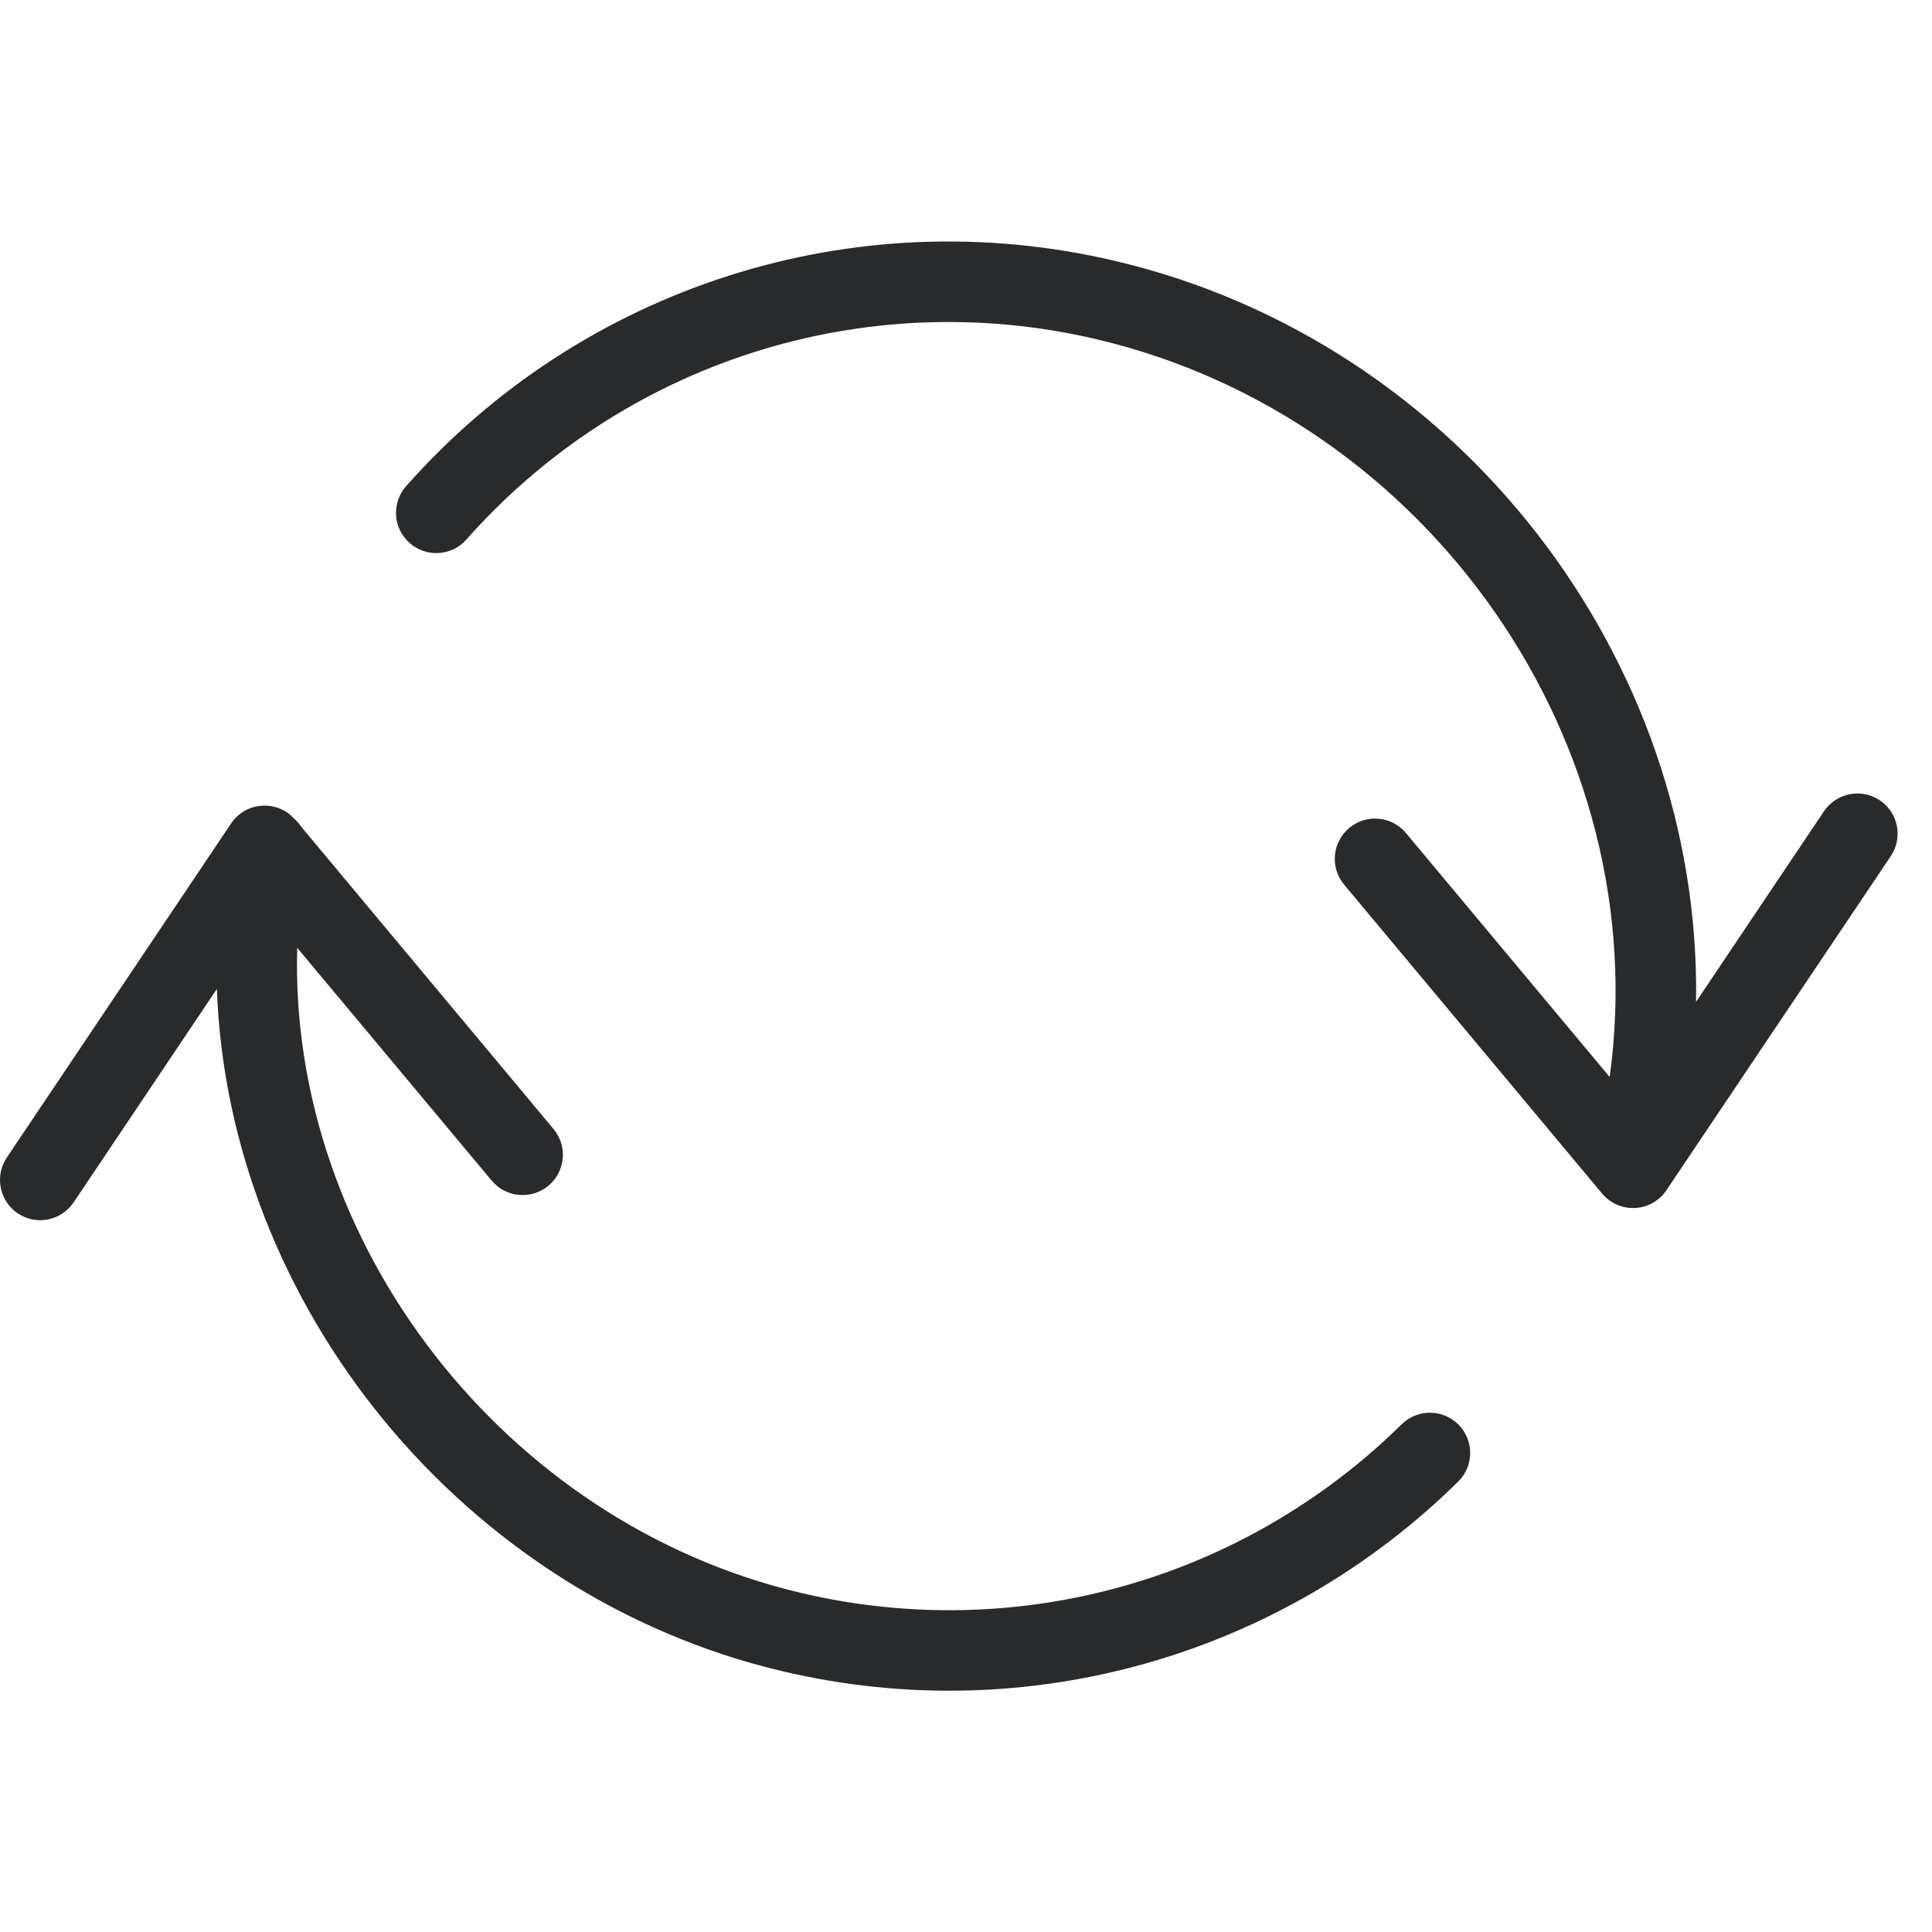
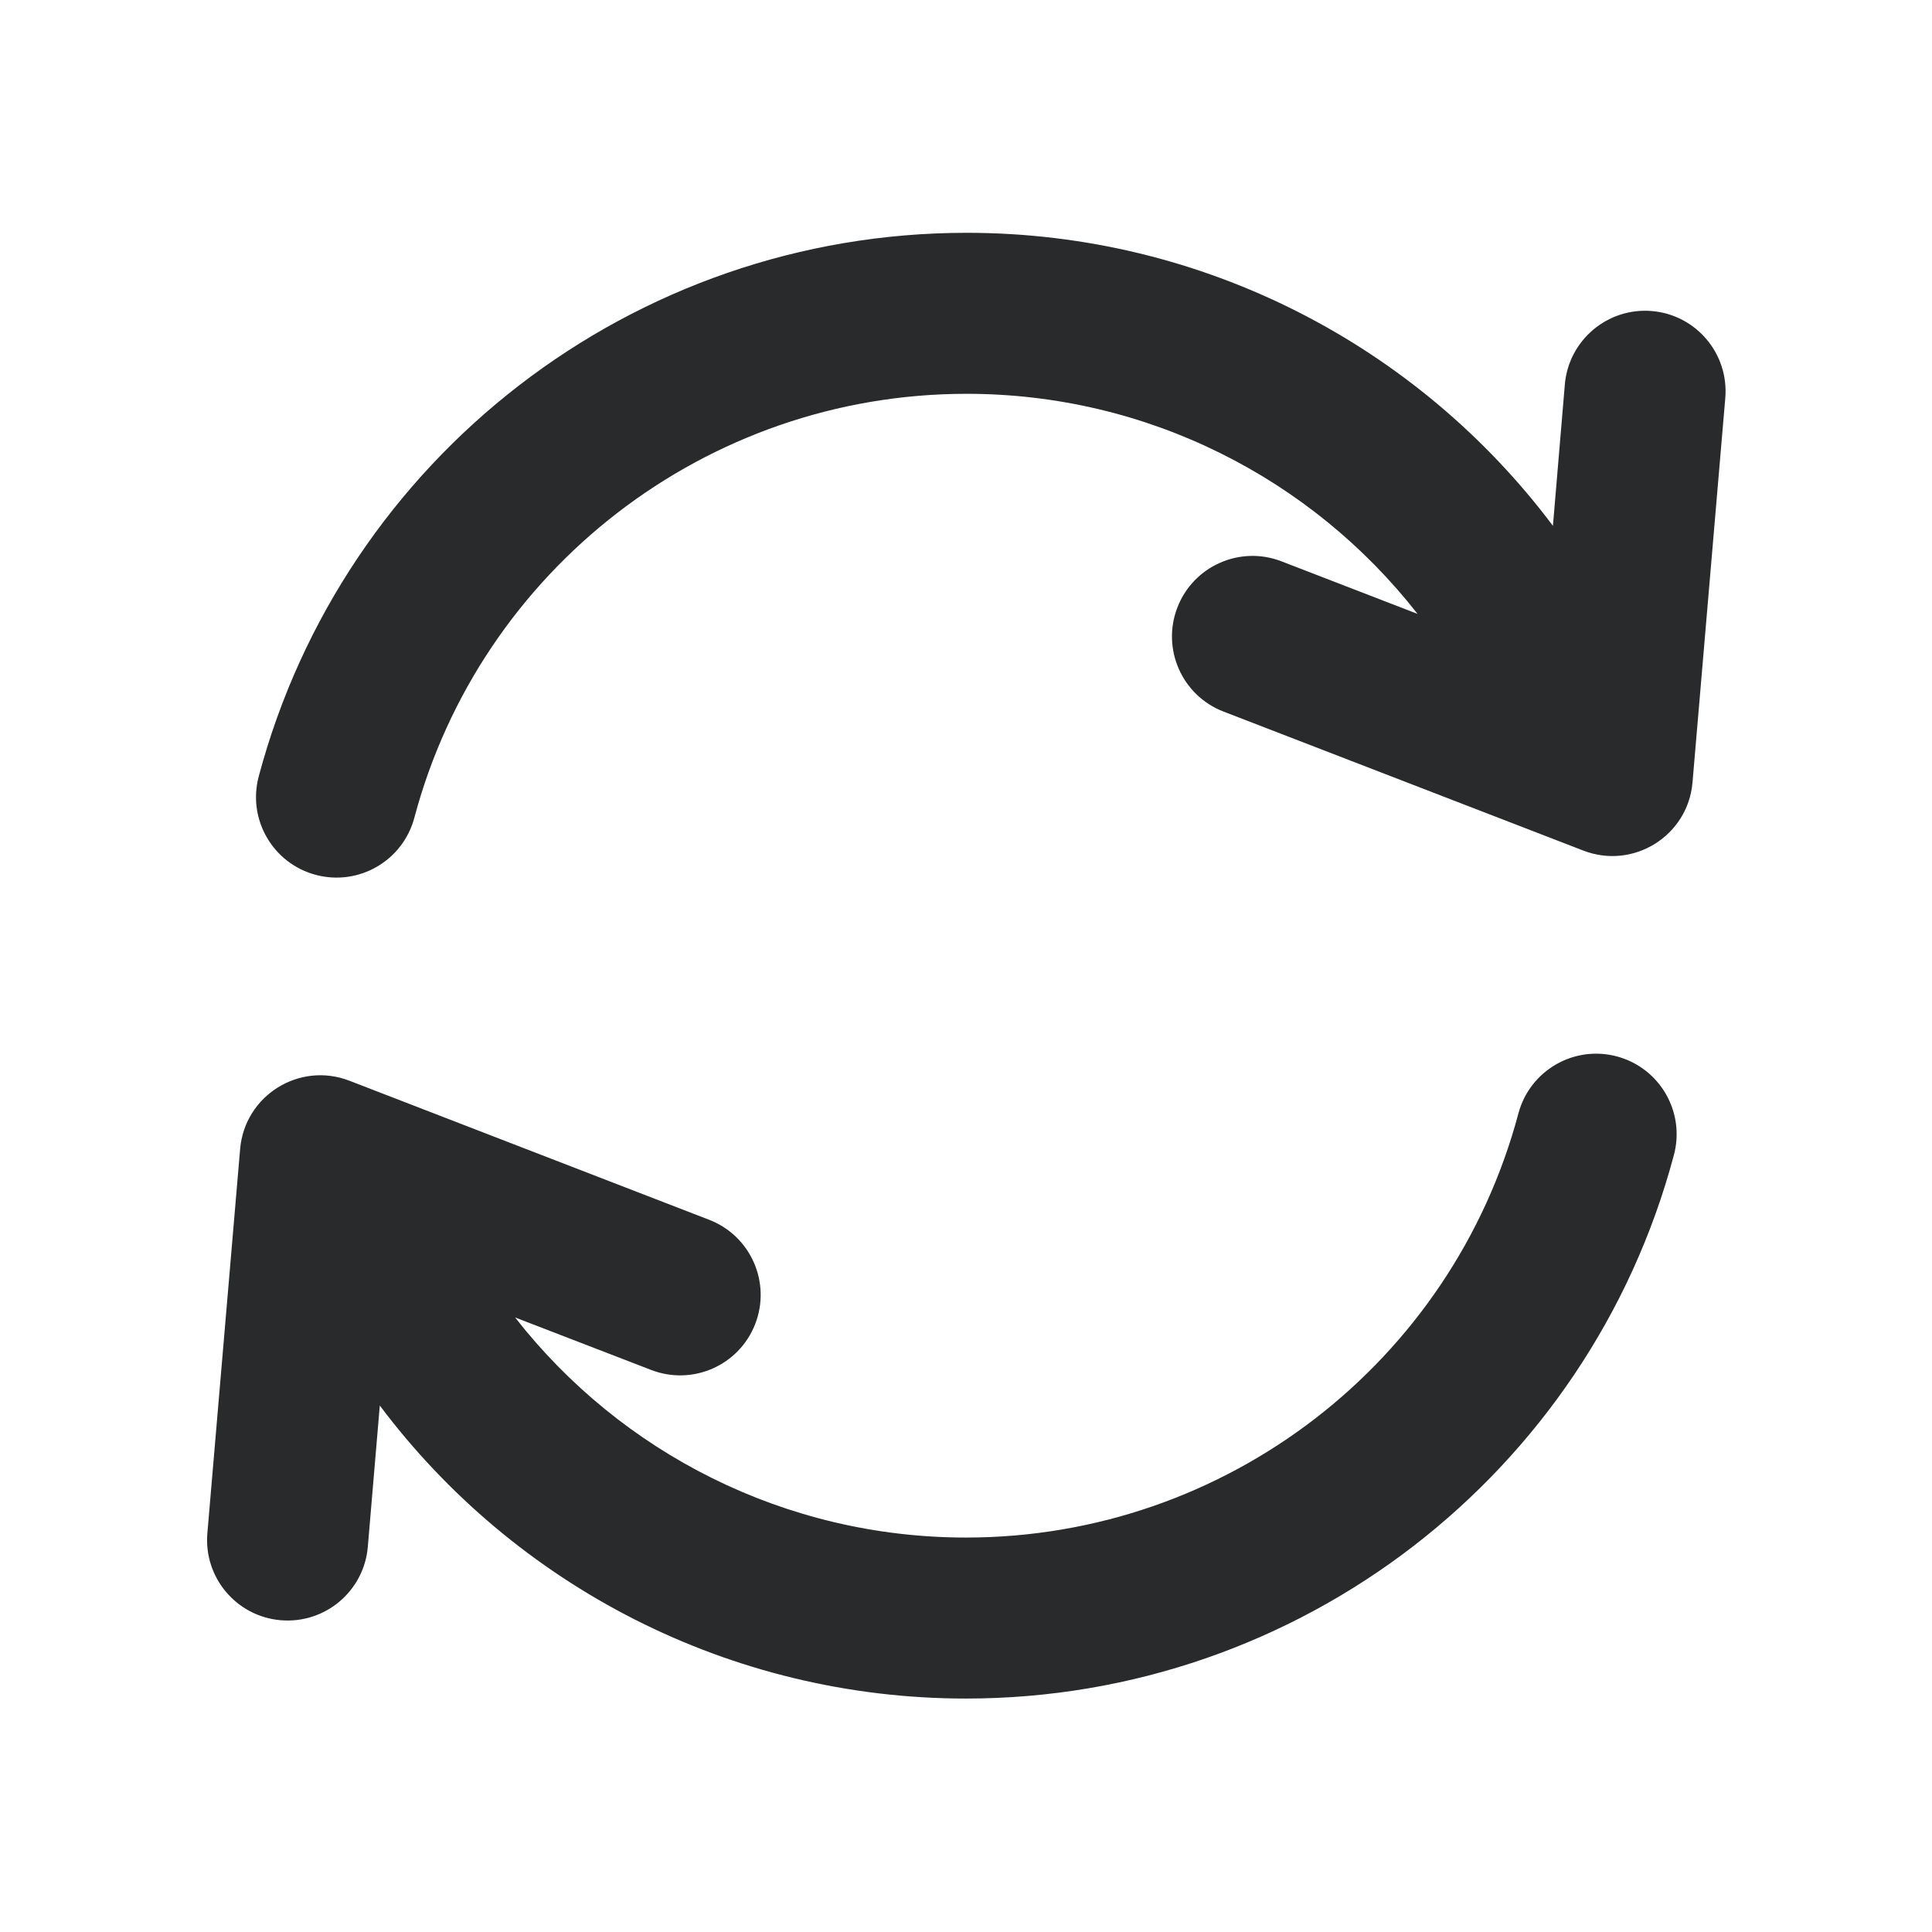
<svg xmlns="http://www.w3.org/2000/svg" width="24" height="24" viewBox="0 0 24 24">
-   <path fill="#282A2B" fill-rule="evenodd" d="M3.601,10.118 L3.643,10.16 C3.681,10.191 3.714,10.228 3.741,10.269 L6.876,14.025 C7.053,14.237 7.025,14.552 6.813,14.729 C6.601,14.906 6.285,14.878 6.108,14.666 L3.692,11.774 C3.587,15.437 6.258,18.916 9.947,19.787 C12.658,20.428 15.462,19.614 17.412,17.693 C17.609,17.499 17.926,17.502 18.119,17.698 C18.313,17.895 18.311,18.212 18.114,18.405 C15.922,20.565 12.766,21.481 9.717,20.76 C5.749,19.823 2.836,16.217 2.694,12.285 L0.915,14.936 C0.761,15.165 0.451,15.227 0.221,15.073 C-0.008,14.919 -0.069,14.608 0.085,14.379 L2.871,10.229 C3.038,9.98 3.378,9.938 3.601,10.118 Z M13.859,3.243 C18.127,4.25 21.136,8.185 21.069,12.445 L22.658,10.078 C22.812,9.849 23.123,9.788 23.352,9.942 C23.581,10.096 23.642,10.406 23.488,10.635 L20.701,14.785 C20.516,15.062 20.116,15.083 19.902,14.827 L16.697,10.989 C16.52,10.777 16.549,10.462 16.761,10.285 C16.973,10.108 17.288,10.136 17.465,10.348 L19.996,13.379 C20.566,9.237 17.754,5.19 13.629,4.216 C10.728,3.53 7.733,4.51 5.794,6.702 C5.611,6.909 5.295,6.928 5.088,6.745 C4.881,6.562 4.862,6.246 5.045,6.039 C7.226,3.574 10.596,2.471 13.859,3.243 Z" />
+   <path fill="#282A2B" fill-rule="evenodd" d="M20.085,13.123 C20.619,13.266 20.936,13.813 20.794,14.347 C19.742,18.3 16.149,21.1 12,21.1 C9.064,21.1 6.396,19.697 4.718,17.46 L4.569,19.216 C4.522,19.766 4.038,20.174 3.487,20.127 C2.937,20.08 2.529,19.596 2.576,19.046 L2.983,14.273 C3.04,13.609 3.718,13.185 4.34,13.425 L8.81,15.153 C9.325,15.352 9.581,15.931 9.382,16.446 C9.183,16.961 8.604,17.217 8.089,17.018 L6.399,16.366 C7.713,18.049 9.756,19.1 12,19.1 C15.237,19.1 18.041,16.915 18.862,13.832 C19.004,13.299 19.551,12.981 20.085,13.123 Z M12.008,2.892 C14.945,2.892 17.612,4.295 19.291,6.532 L19.439,4.776 C19.486,4.226 19.971,3.817 20.521,3.864 C21.071,3.911 21.479,4.395 21.432,4.946 L21.025,9.719 C20.969,10.383 20.29,10.807 19.668,10.566 L15.198,8.839 C14.683,8.64 14.427,8.061 14.626,7.546 C14.825,7.031 15.404,6.774 15.919,6.973 L17.609,7.626 C16.295,5.943 14.252,4.892 12.008,4.892 C8.771,4.892 5.967,7.077 5.147,10.159 C5.004,10.693 4.457,11.01 3.923,10.868 C3.389,10.726 3.072,10.178 3.214,9.645 C4.267,5.692 7.859,2.892 12.008,2.892 Z" />
</svg>
